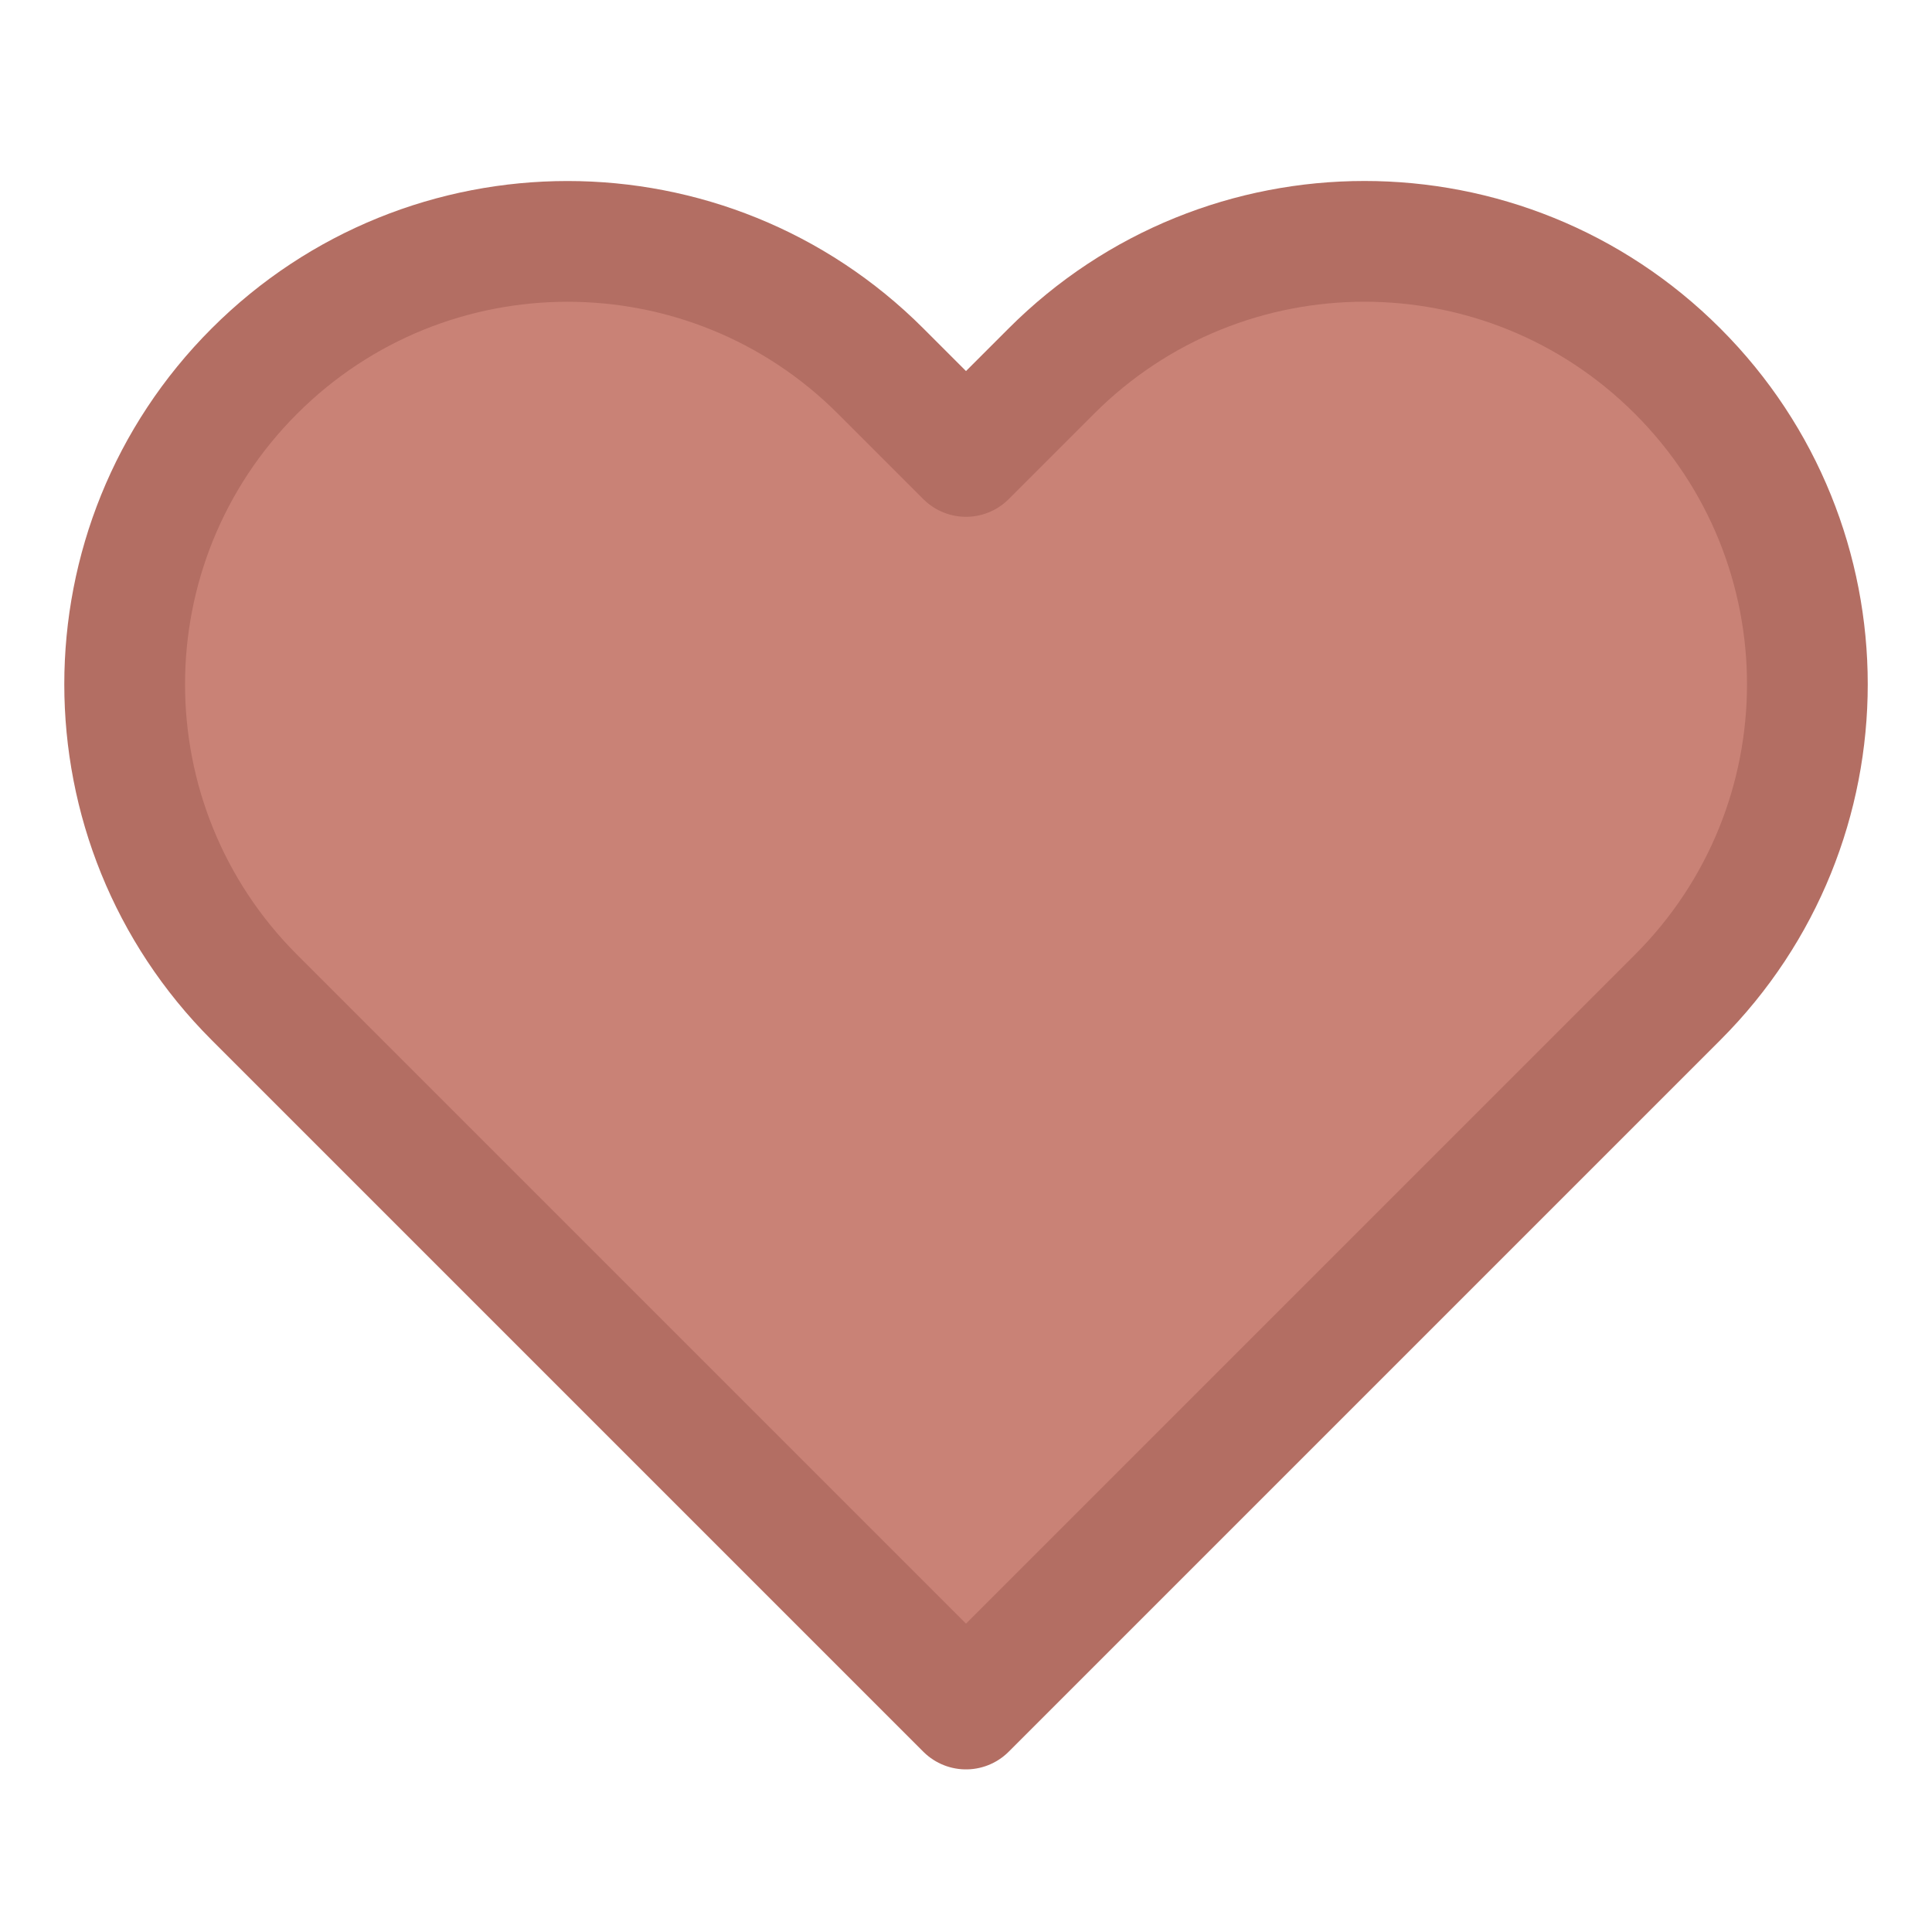
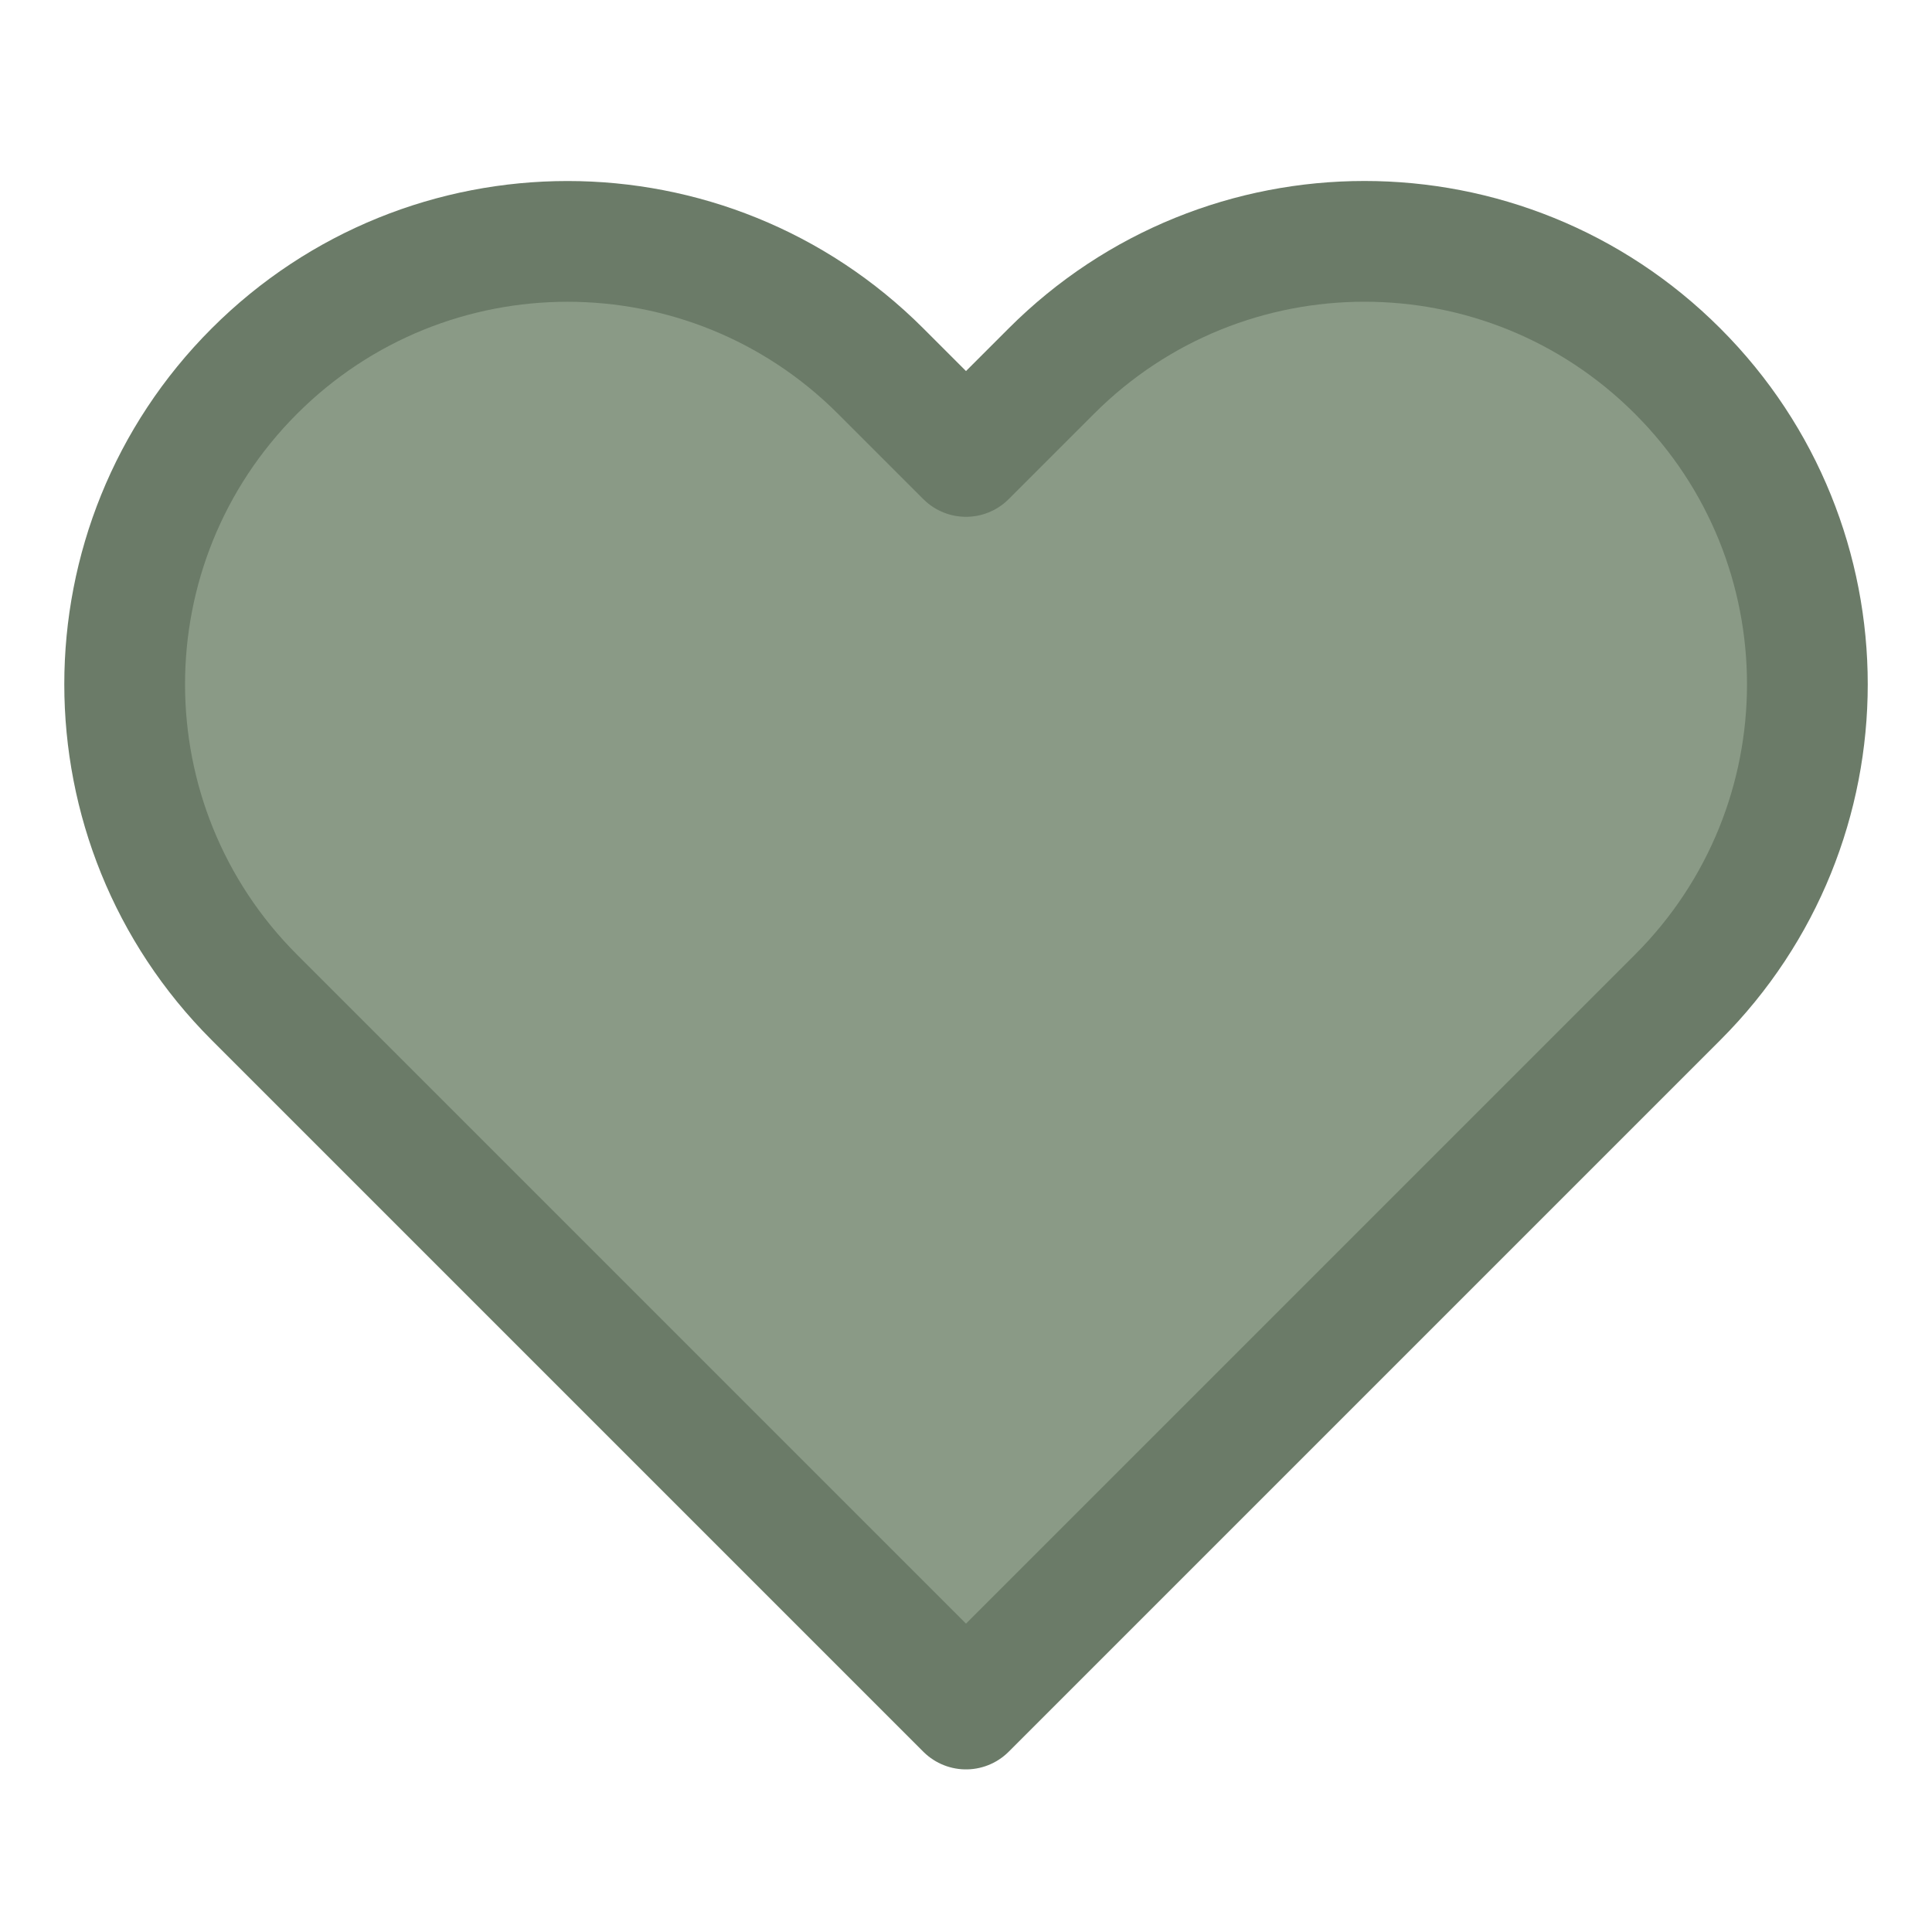
- <svg xmlns="http://www.w3.org/2000/svg" viewBox="0 0 24 24" fill="#c98276" stroke="#b36e63" stroke-width="1.5" stroke-linecap="round" stroke-linejoin="round">
+ <svg xmlns="http://www.w3.org/2000/svg" viewBox="0 0 24 24" fill="#8A9A86" stroke="#6B7B68" stroke-width="1.5" stroke-linecap="round" stroke-linejoin="round">
  <path d="M20.84 4.61a5.5 5.5 0 0 0-7.78 0L12 5.67l-1.06-1.06a5.5 5.5 0 0 0-7.78 7.78l1.06 1.06L12 21.23l7.78-7.78 1.06-1.06a5.5 5.5 0 0 0 0-7.78z" />
</svg>
